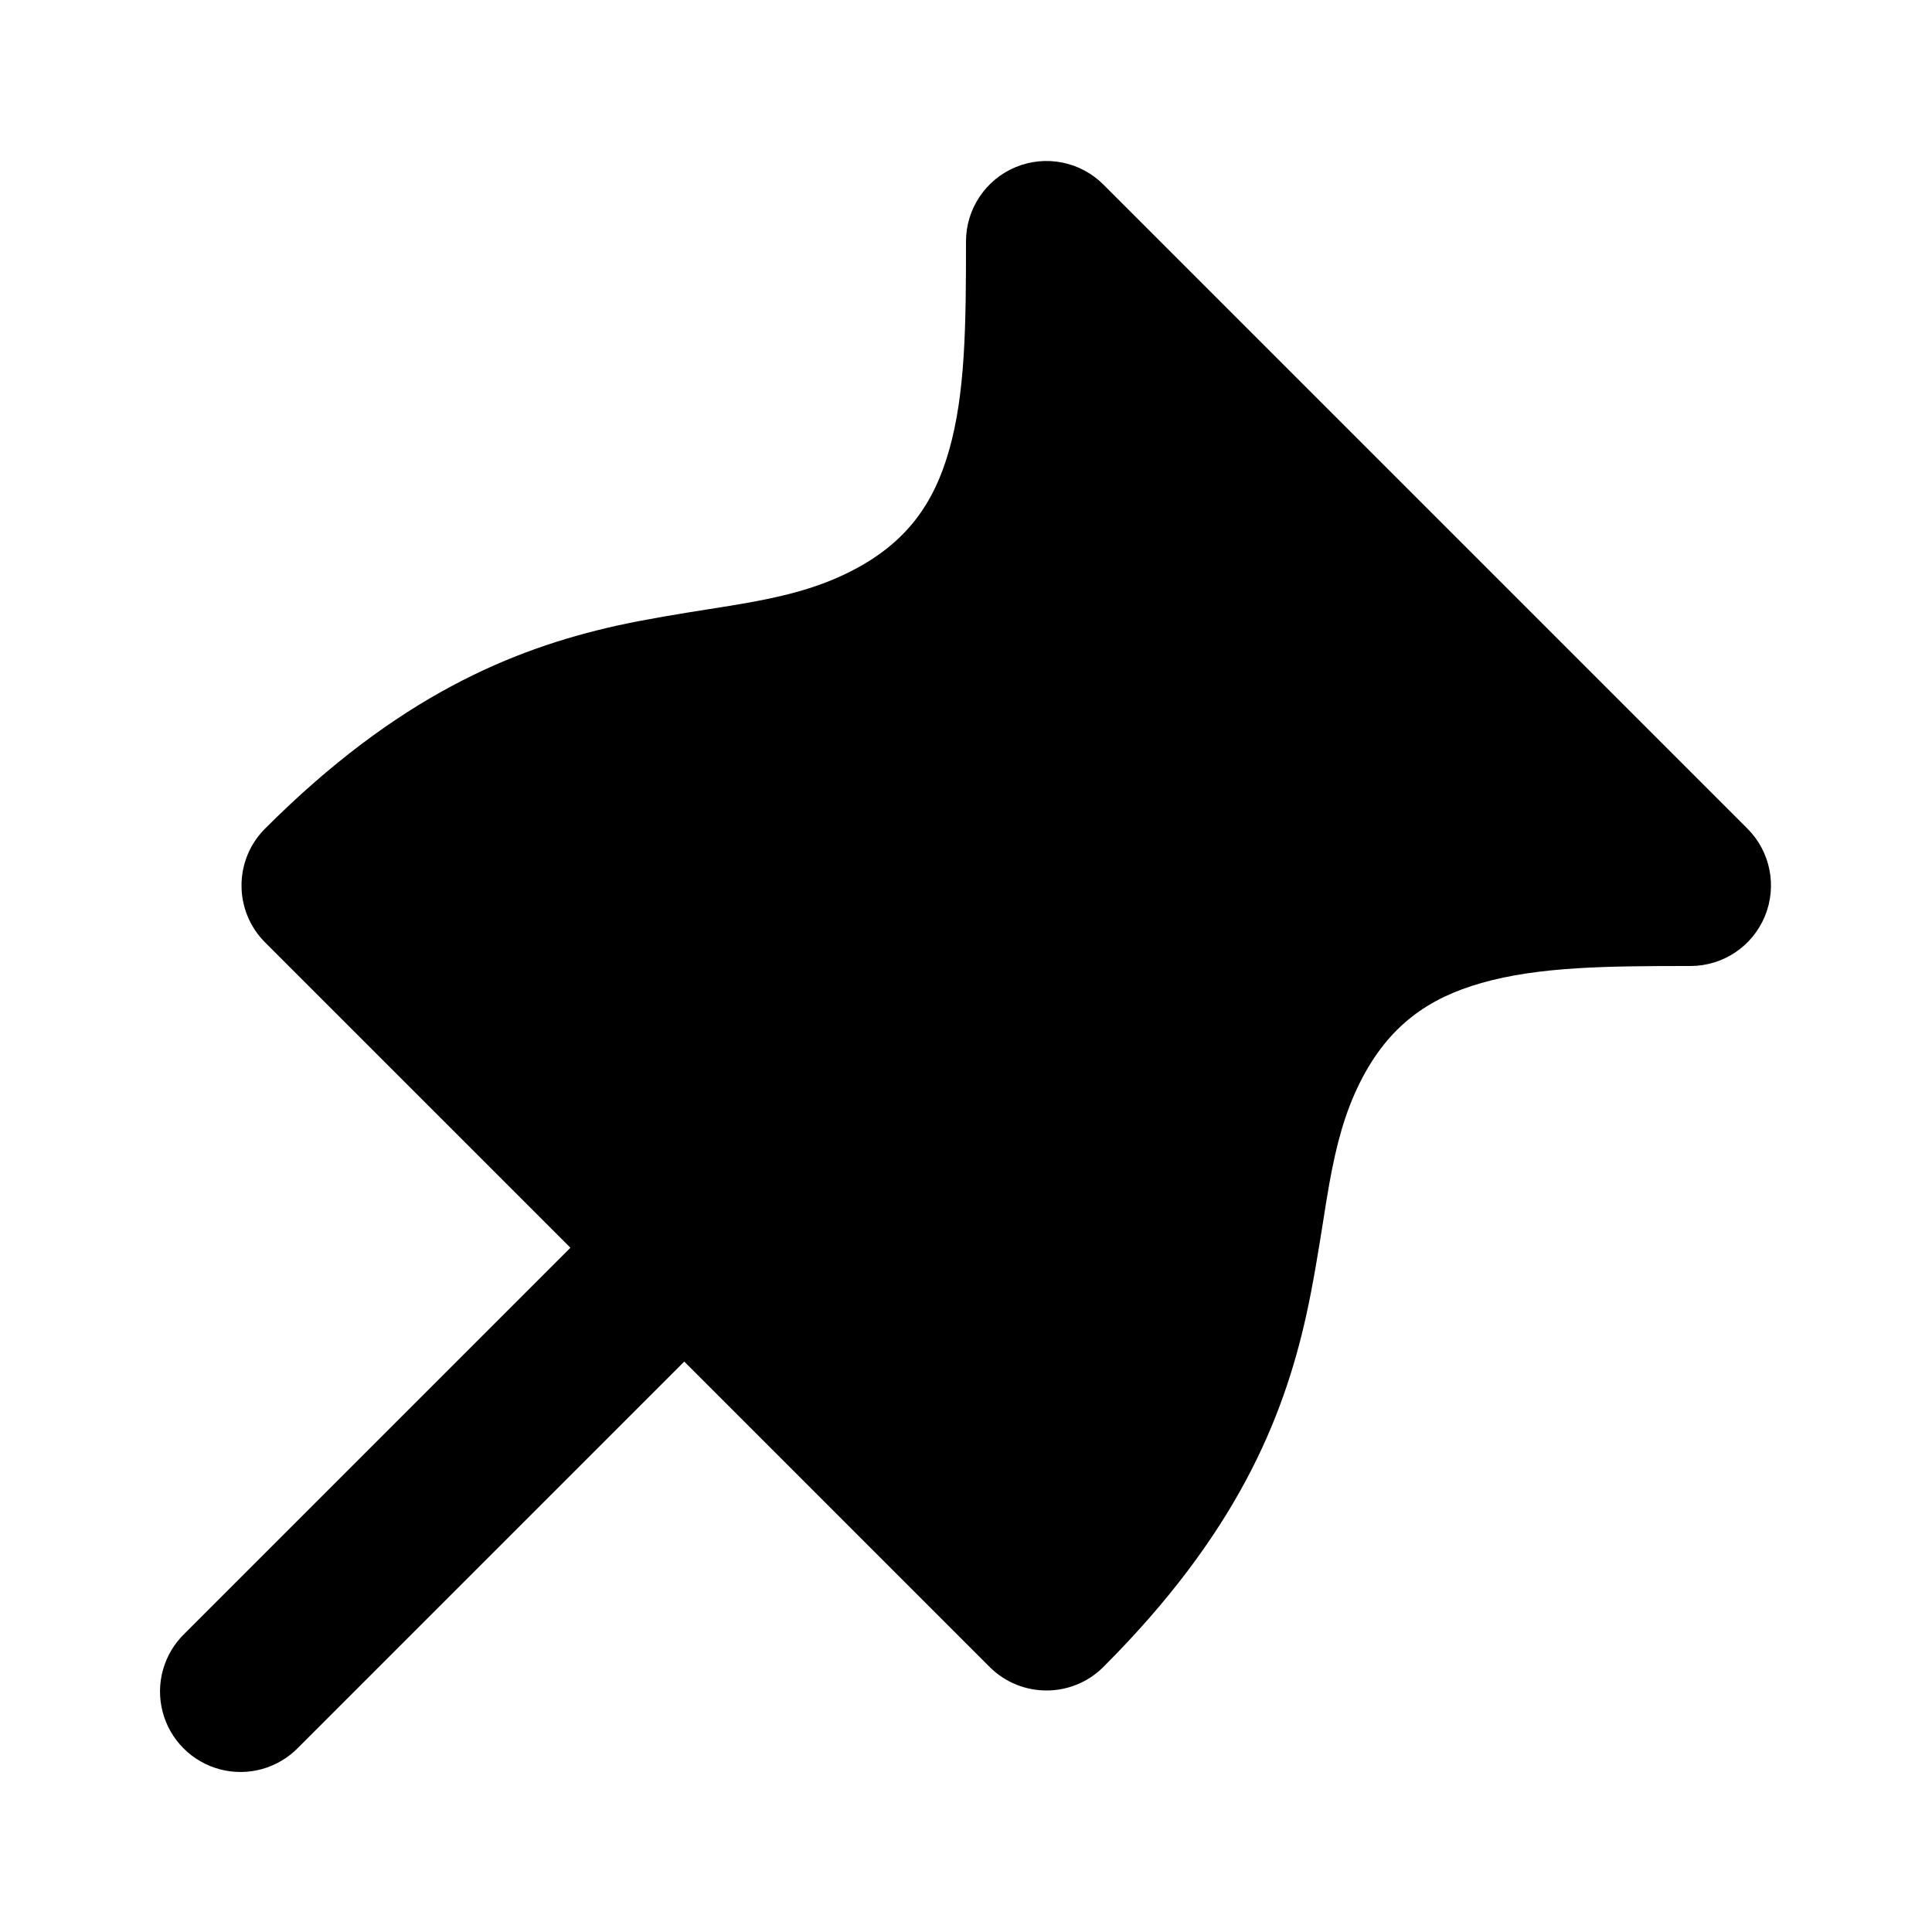
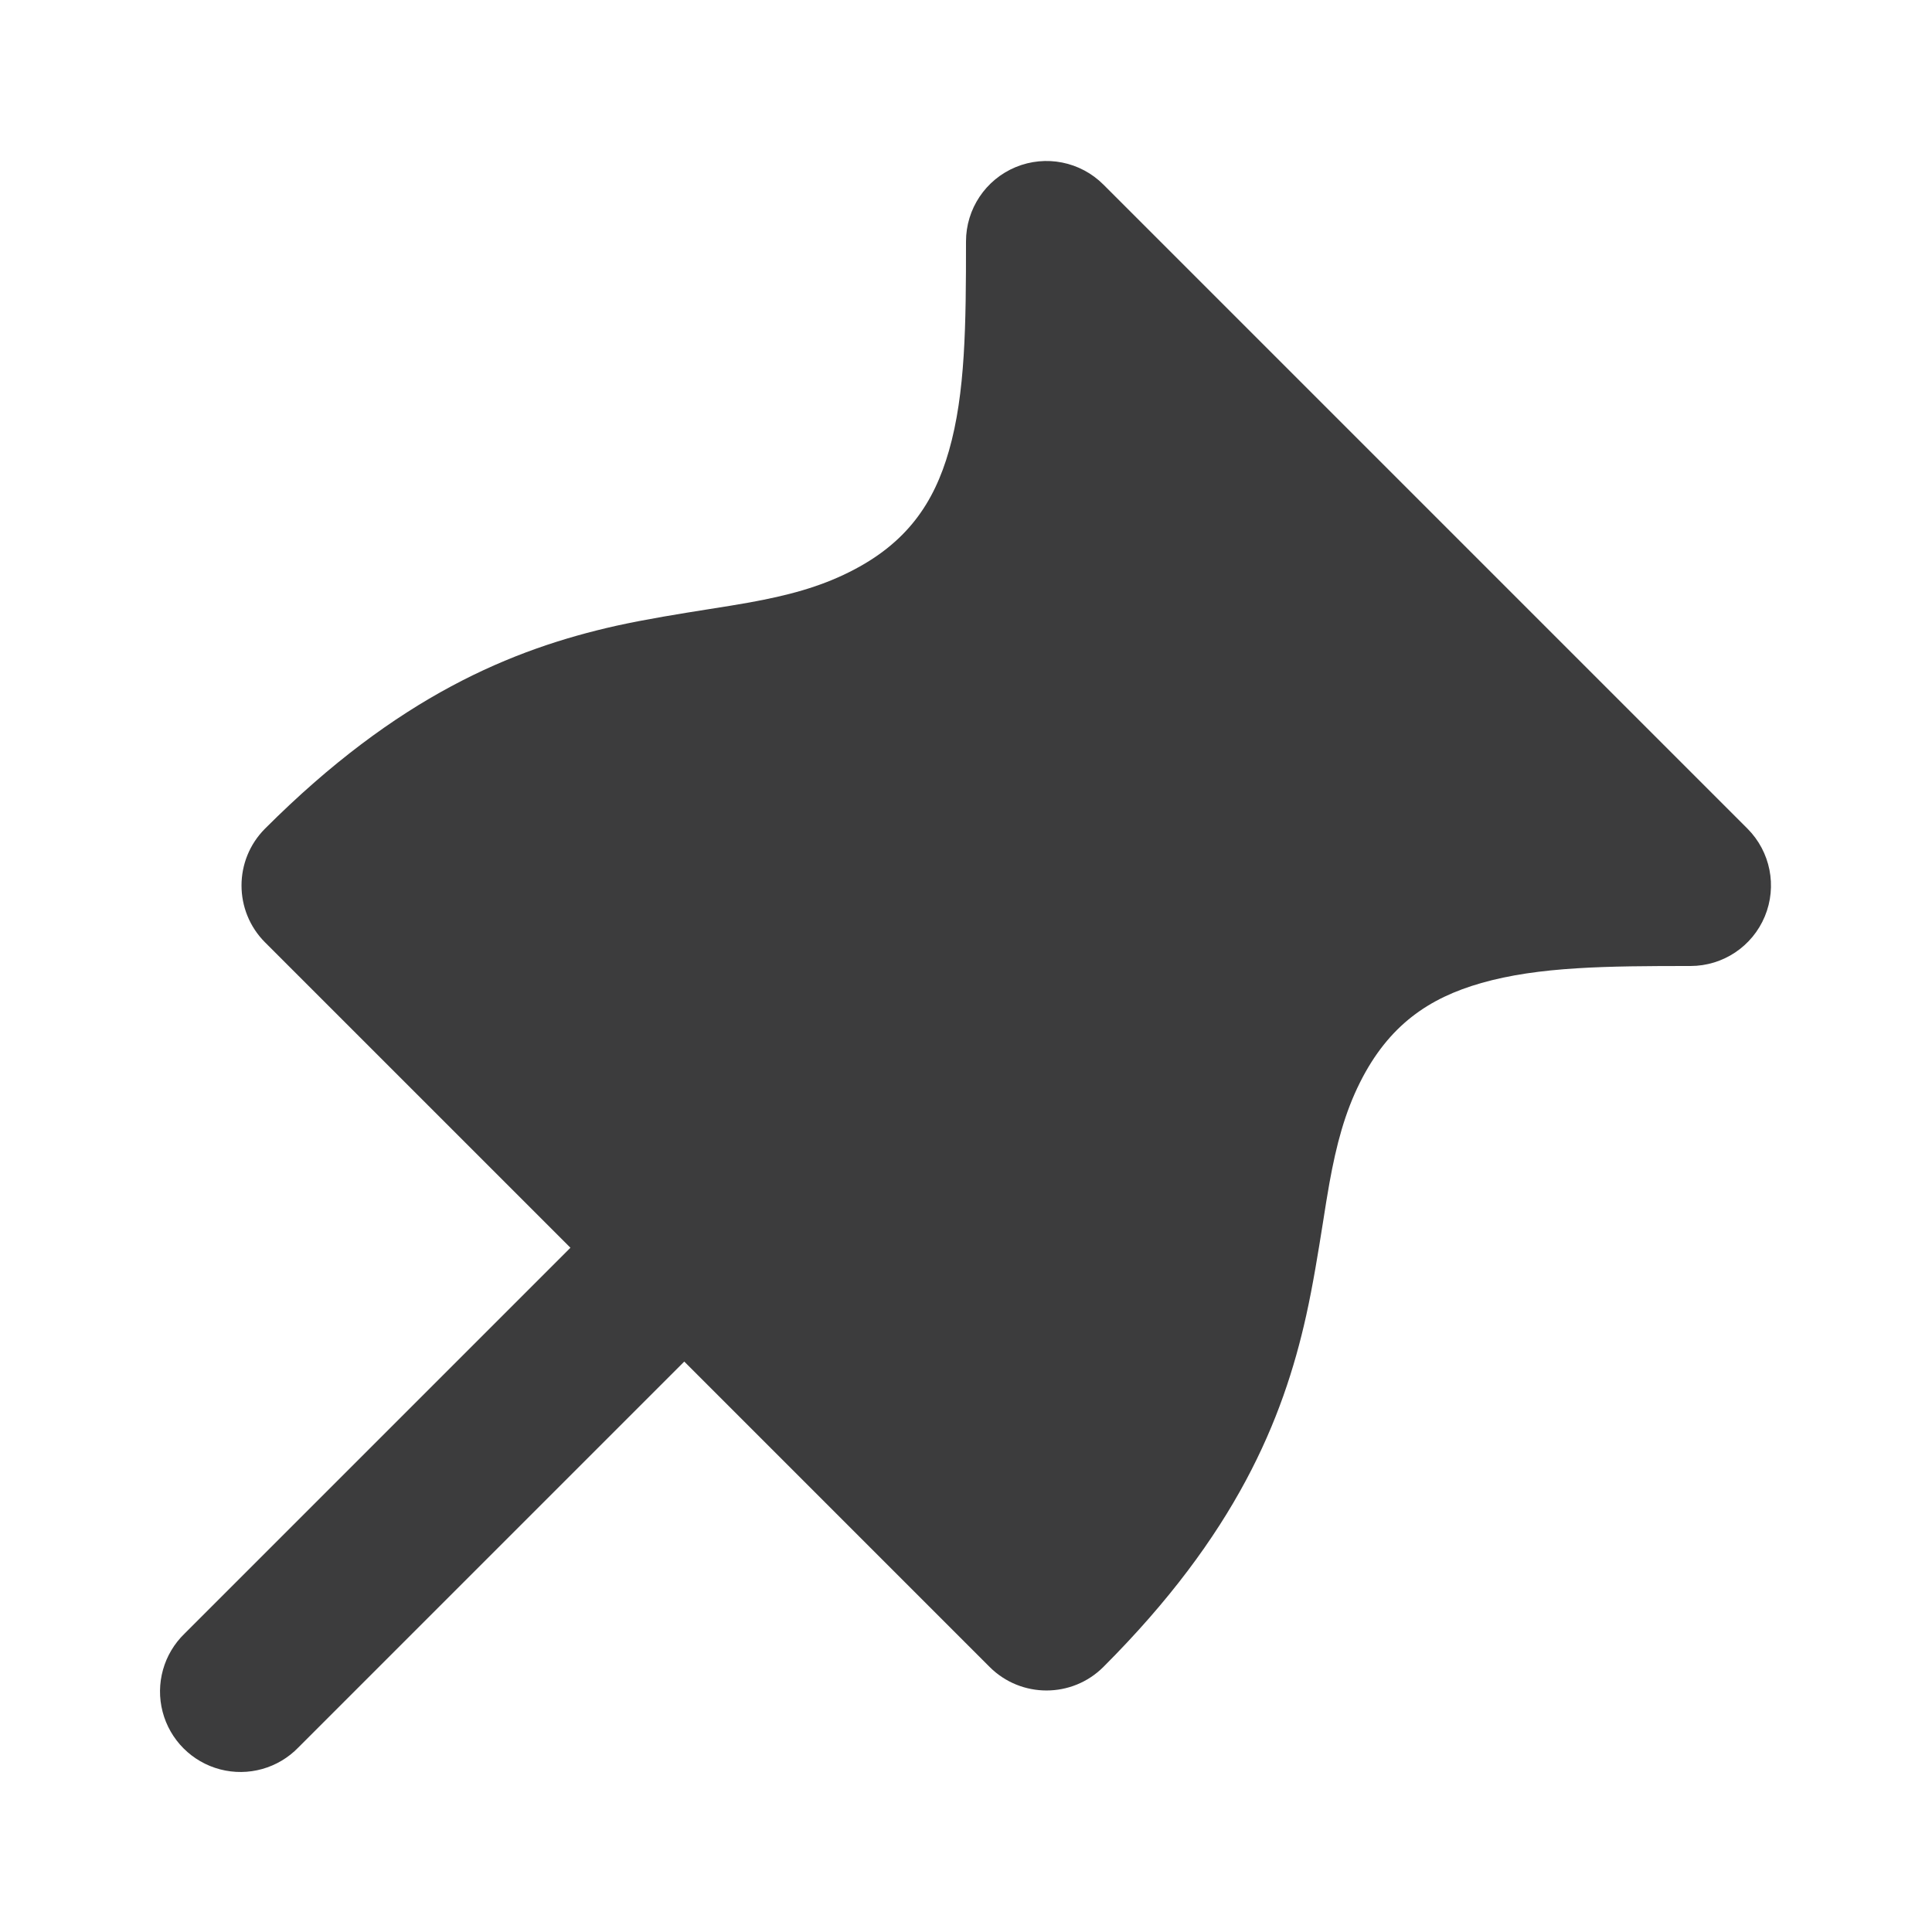
- <svg xmlns="http://www.w3.org/2000/svg" width="24" height="24" viewBox="0 0 24 24">
-   <path fill-rule="evenodd" d="M12.617 2.076a1 1 0 0 1 1.09.217l8 8A1 1 0 0 1 21 12c-1.034 0-1.886.007-2.6.212-.647.184-1.149.522-1.506 1.235-.189.378-.293.773-.379 1.247-.026.144-.053.314-.082.5-.057.357-.123.77-.207 1.148-.288 1.297-.875 2.721-2.519 4.365a1 1 0 0 1-1.414 0L8.5 16.914l-4.793 4.793a1 1 0 1 1-1.414-1.414L7.086 15.5l-3.793-3.793a1 1 0 0 1 0-1.414c1.644-1.644 3.068-2.23 4.365-2.52.378-.083.79-.149 1.149-.206.185-.029.355-.056.498-.082.475-.086.87-.19 1.248-.38.713-.356 1.05-.858 1.235-1.505.205-.715.212-1.566.212-2.6a1 1 0 0 1 .617-.924z" />
+ <svg xmlns="http://www.w3.org/2000/svg" width="24" height="24" viewBox="0 0 24 24" fill="none">
+   <path fill-rule="evenodd" clip-rule="evenodd" d="M12.617 2.076a1 1 0 0 1 1.09.217l8 8A1 1 0 0 1 21 12c-1.034 0-1.886.007-2.6.212-.647.184-1.149.522-1.506 1.235-.189.378-.293.773-.379 1.247-.026.144-.053.314-.082.5-.057.357-.123.77-.207 1.148-.288 1.297-.875 2.721-2.519 4.365a1 1 0 0 1-1.414 0L8.5 16.914l-4.793 4.793a1 1 0 1 1-1.414-1.414L7.086 15.5l-3.793-3.793a1 1 0 0 1 0-1.414c1.644-1.644 3.068-2.23 4.365-2.52.378-.083.79-.149 1.149-.206.185-.029.355-.056.498-.082.475-.086.87-.19 1.248-.38.713-.356 1.05-.858 1.235-1.505.205-.715.212-1.566.212-2.6a1 1 0 0 1 .617-.924z" fill="#0C0C0D" fill-opacity=".8" />
</svg>
